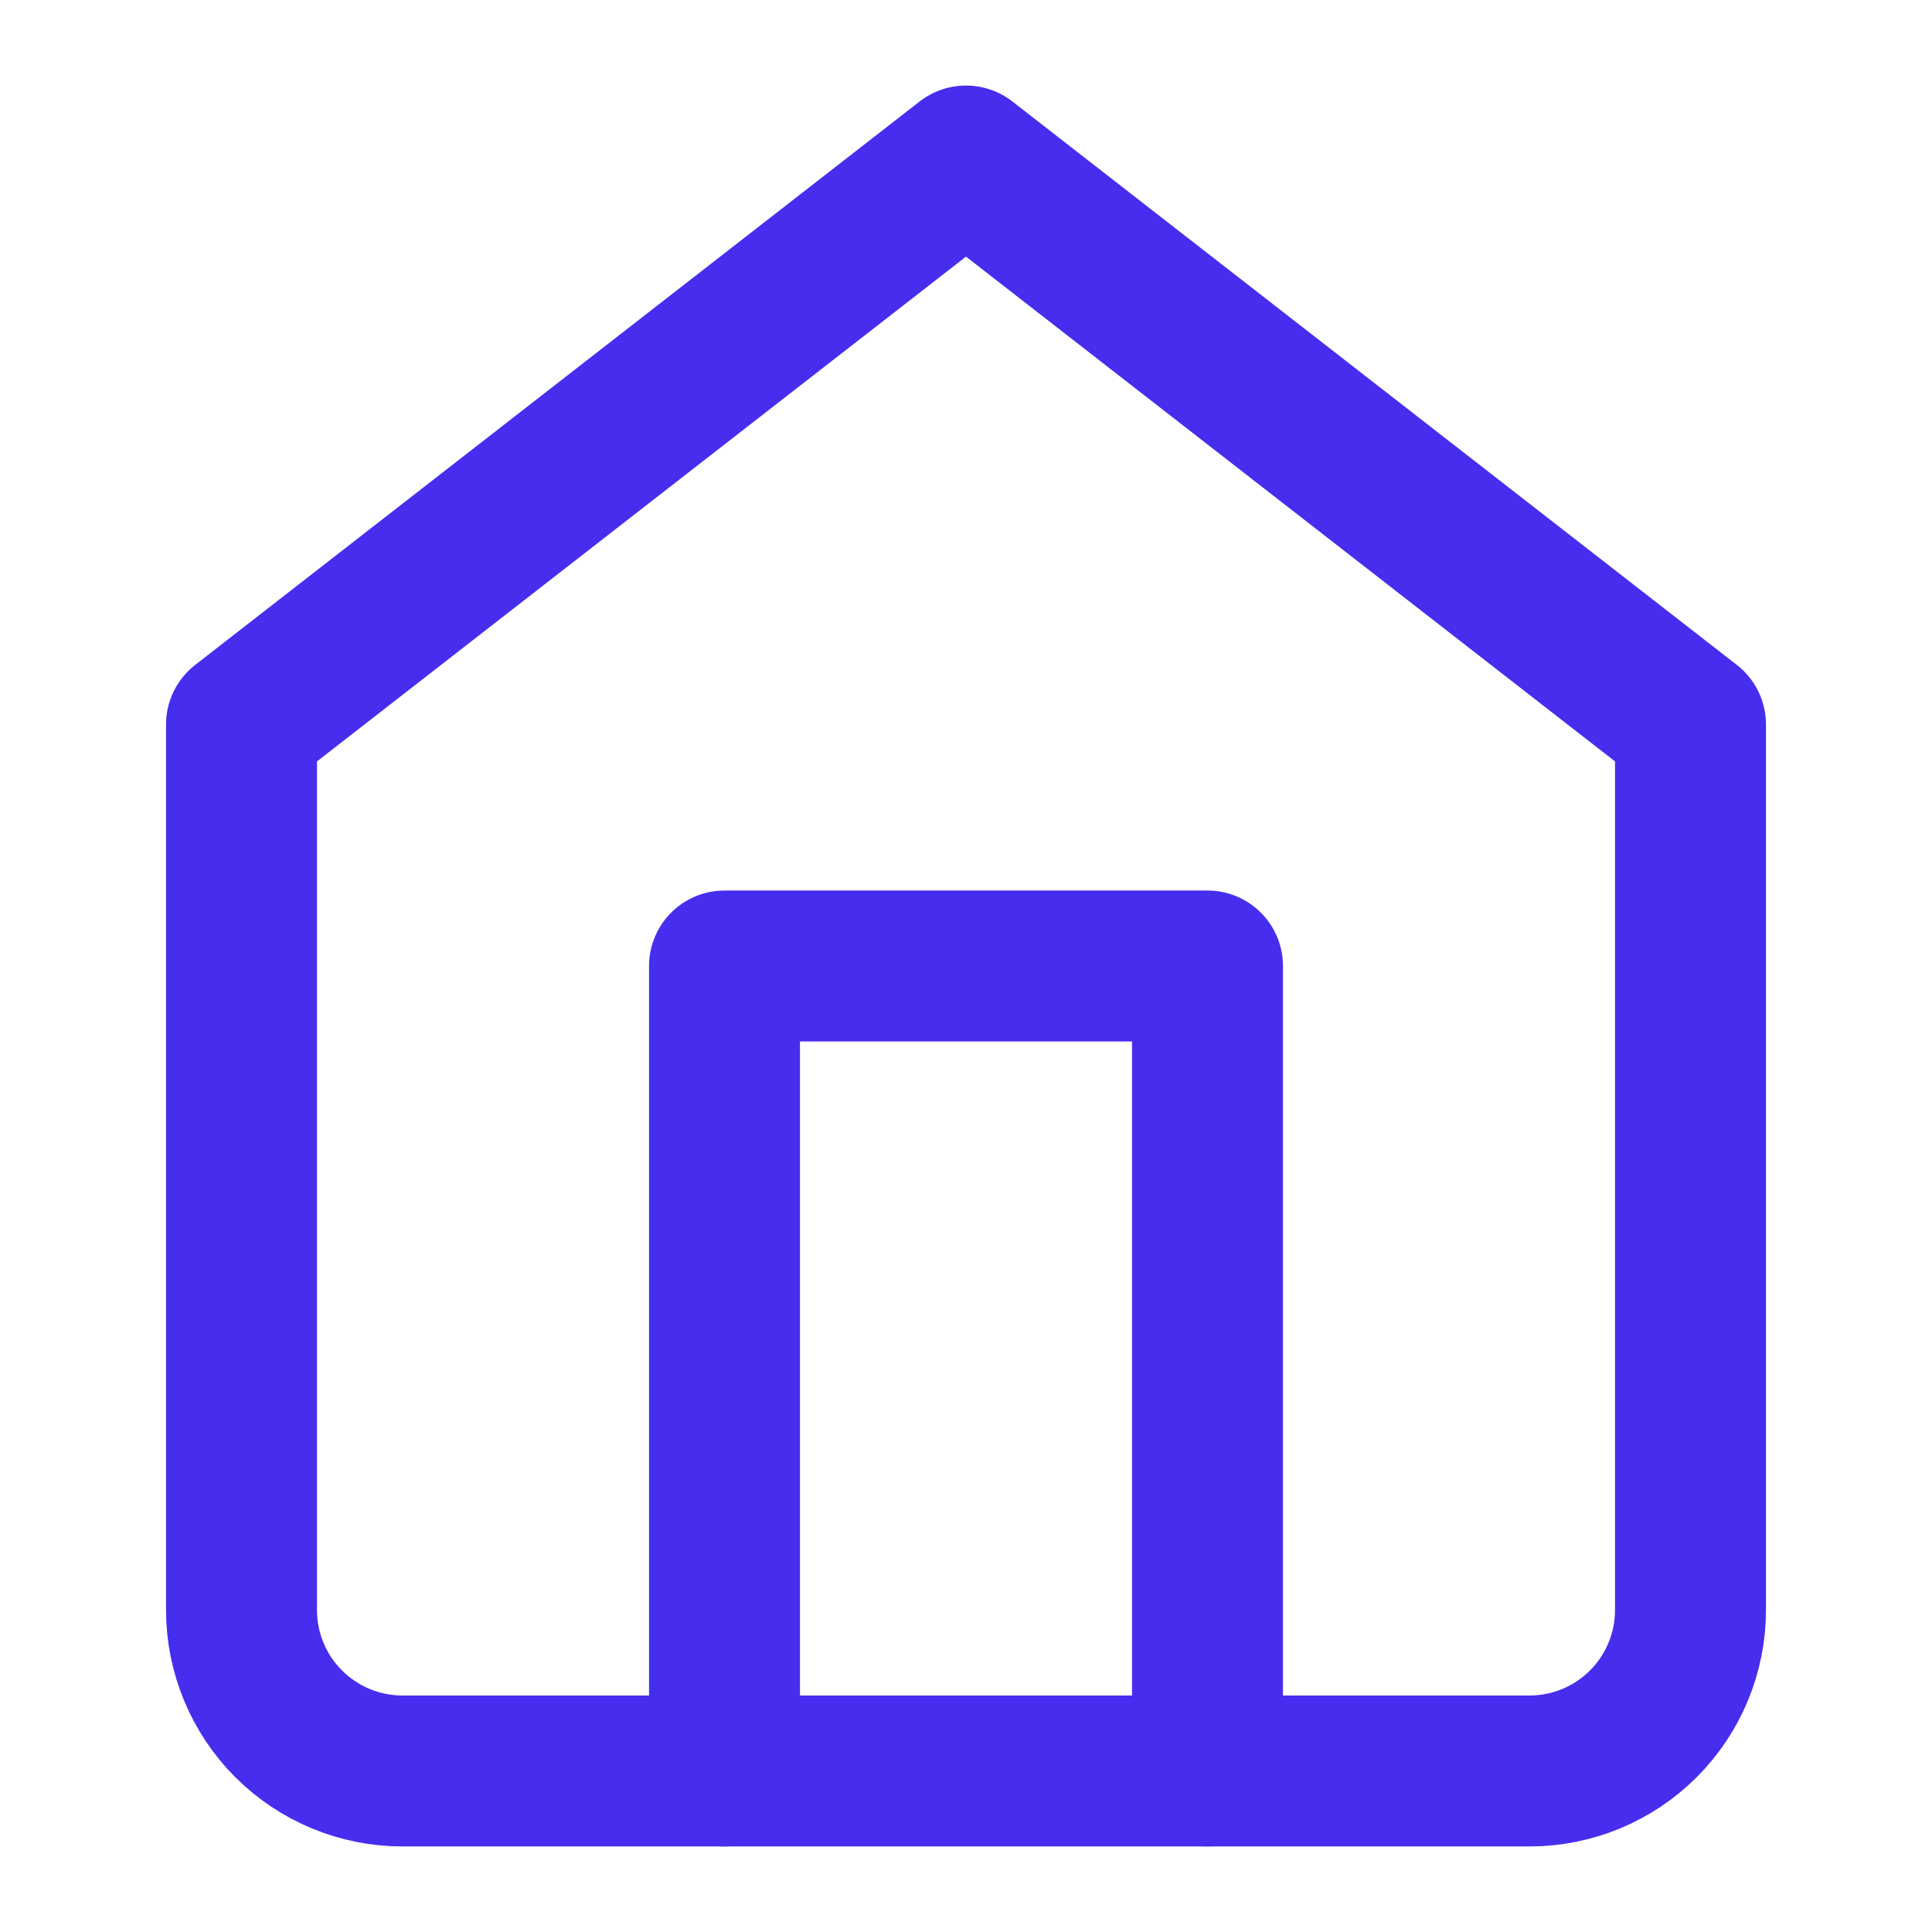
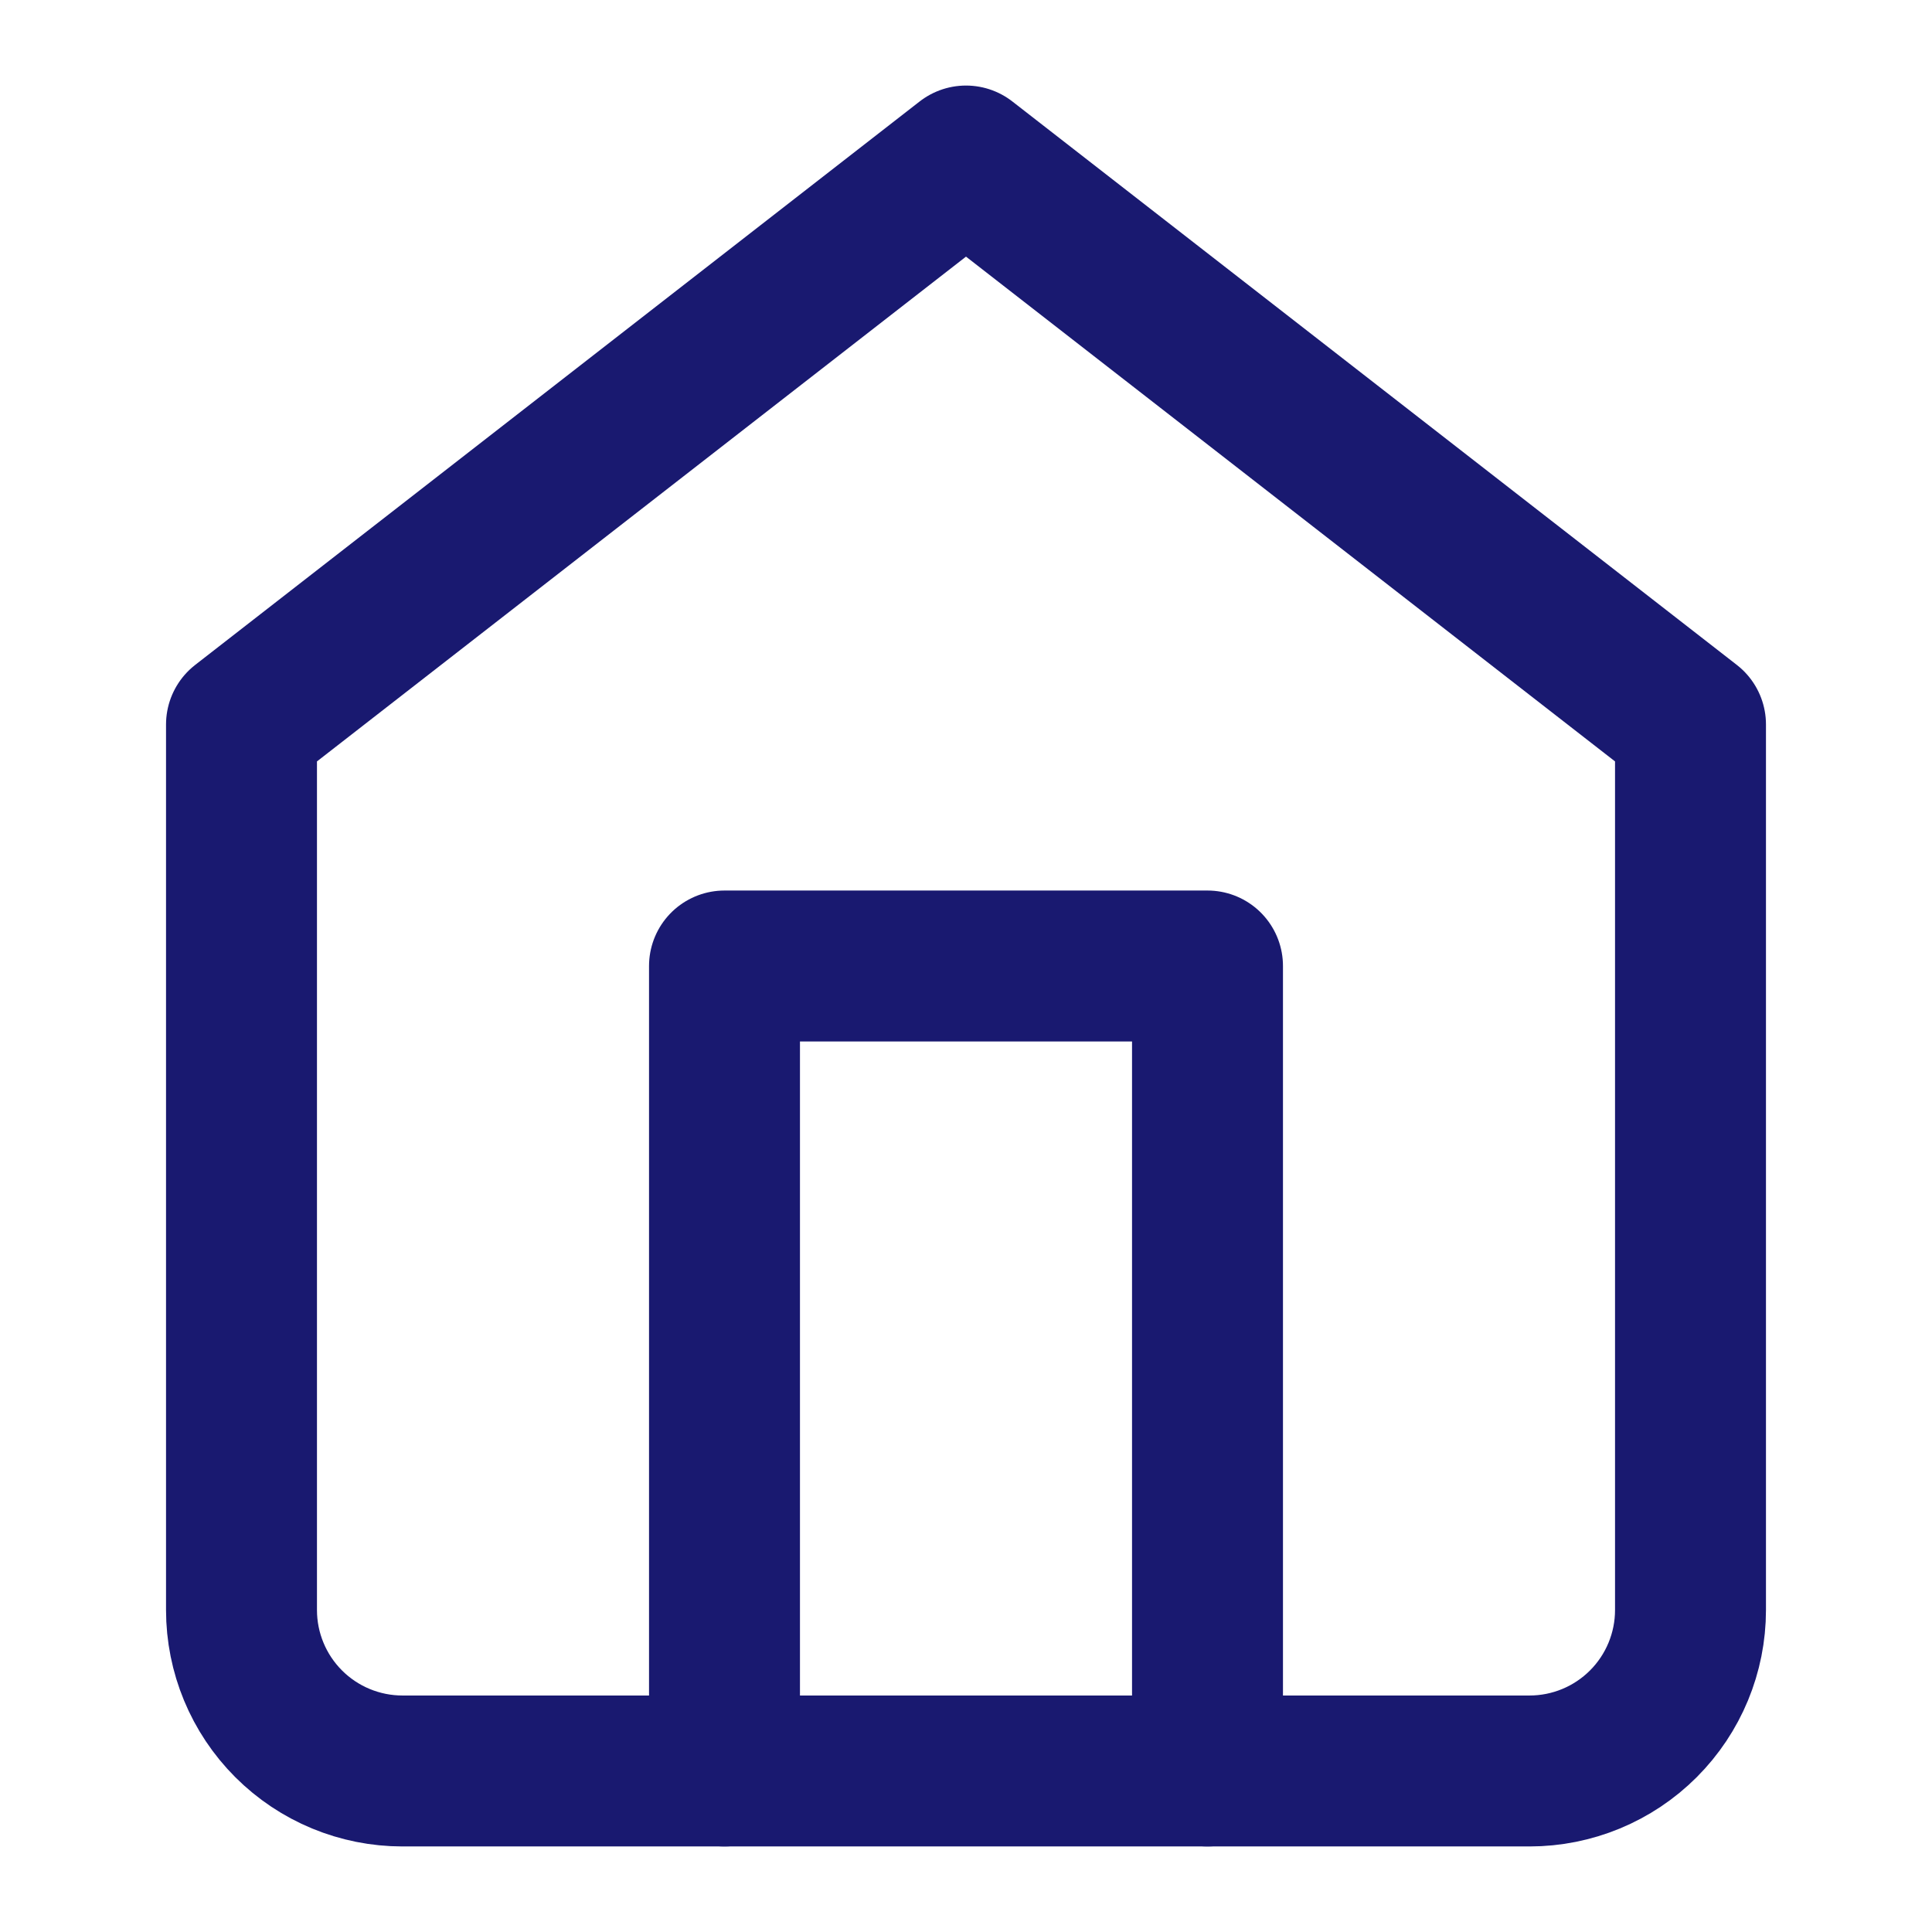
<svg xmlns="http://www.w3.org/2000/svg" width="32" height="32" viewBox="0 0 32 32" fill="none">
-   <path d="M4 12L16 2.667L28 12V26.667C28 27.374 27.719 28.052 27.219 28.552C26.719 29.052 26.041 29.333 25.333 29.333H6.667C5.959 29.333 5.281 29.052 4.781 28.552C4.281 28.052 4 27.374 4 26.667V12Z" stroke="#472DEE" stroke-width="2.5" stroke-linecap="round" stroke-linejoin="round" />
-   <path d="M12 29.333V16H20V29.333" stroke="#472DEE" stroke-width="2.5" stroke-linecap="round" stroke-linejoin="round" />
+   <path d="M4 12L16 2.667L28 12V26.667C28 27.374 27.719 28.052 27.219 28.552C26.719 29.052 26.041 29.333 25.333 29.333H6.667C5.959 29.333 5.281 29.052 4.781 28.552C4.281 28.052 4 27.374 4 26.667V12Z" stroke="#191970" stroke-width="2.5" stroke-linecap="round" stroke-linejoin="round" />
+   <path d="M12 29.333V16H20V29.333" stroke="#191970" stroke-width="2.5" stroke-linecap="round" stroke-linejoin="round" />
</svg>
